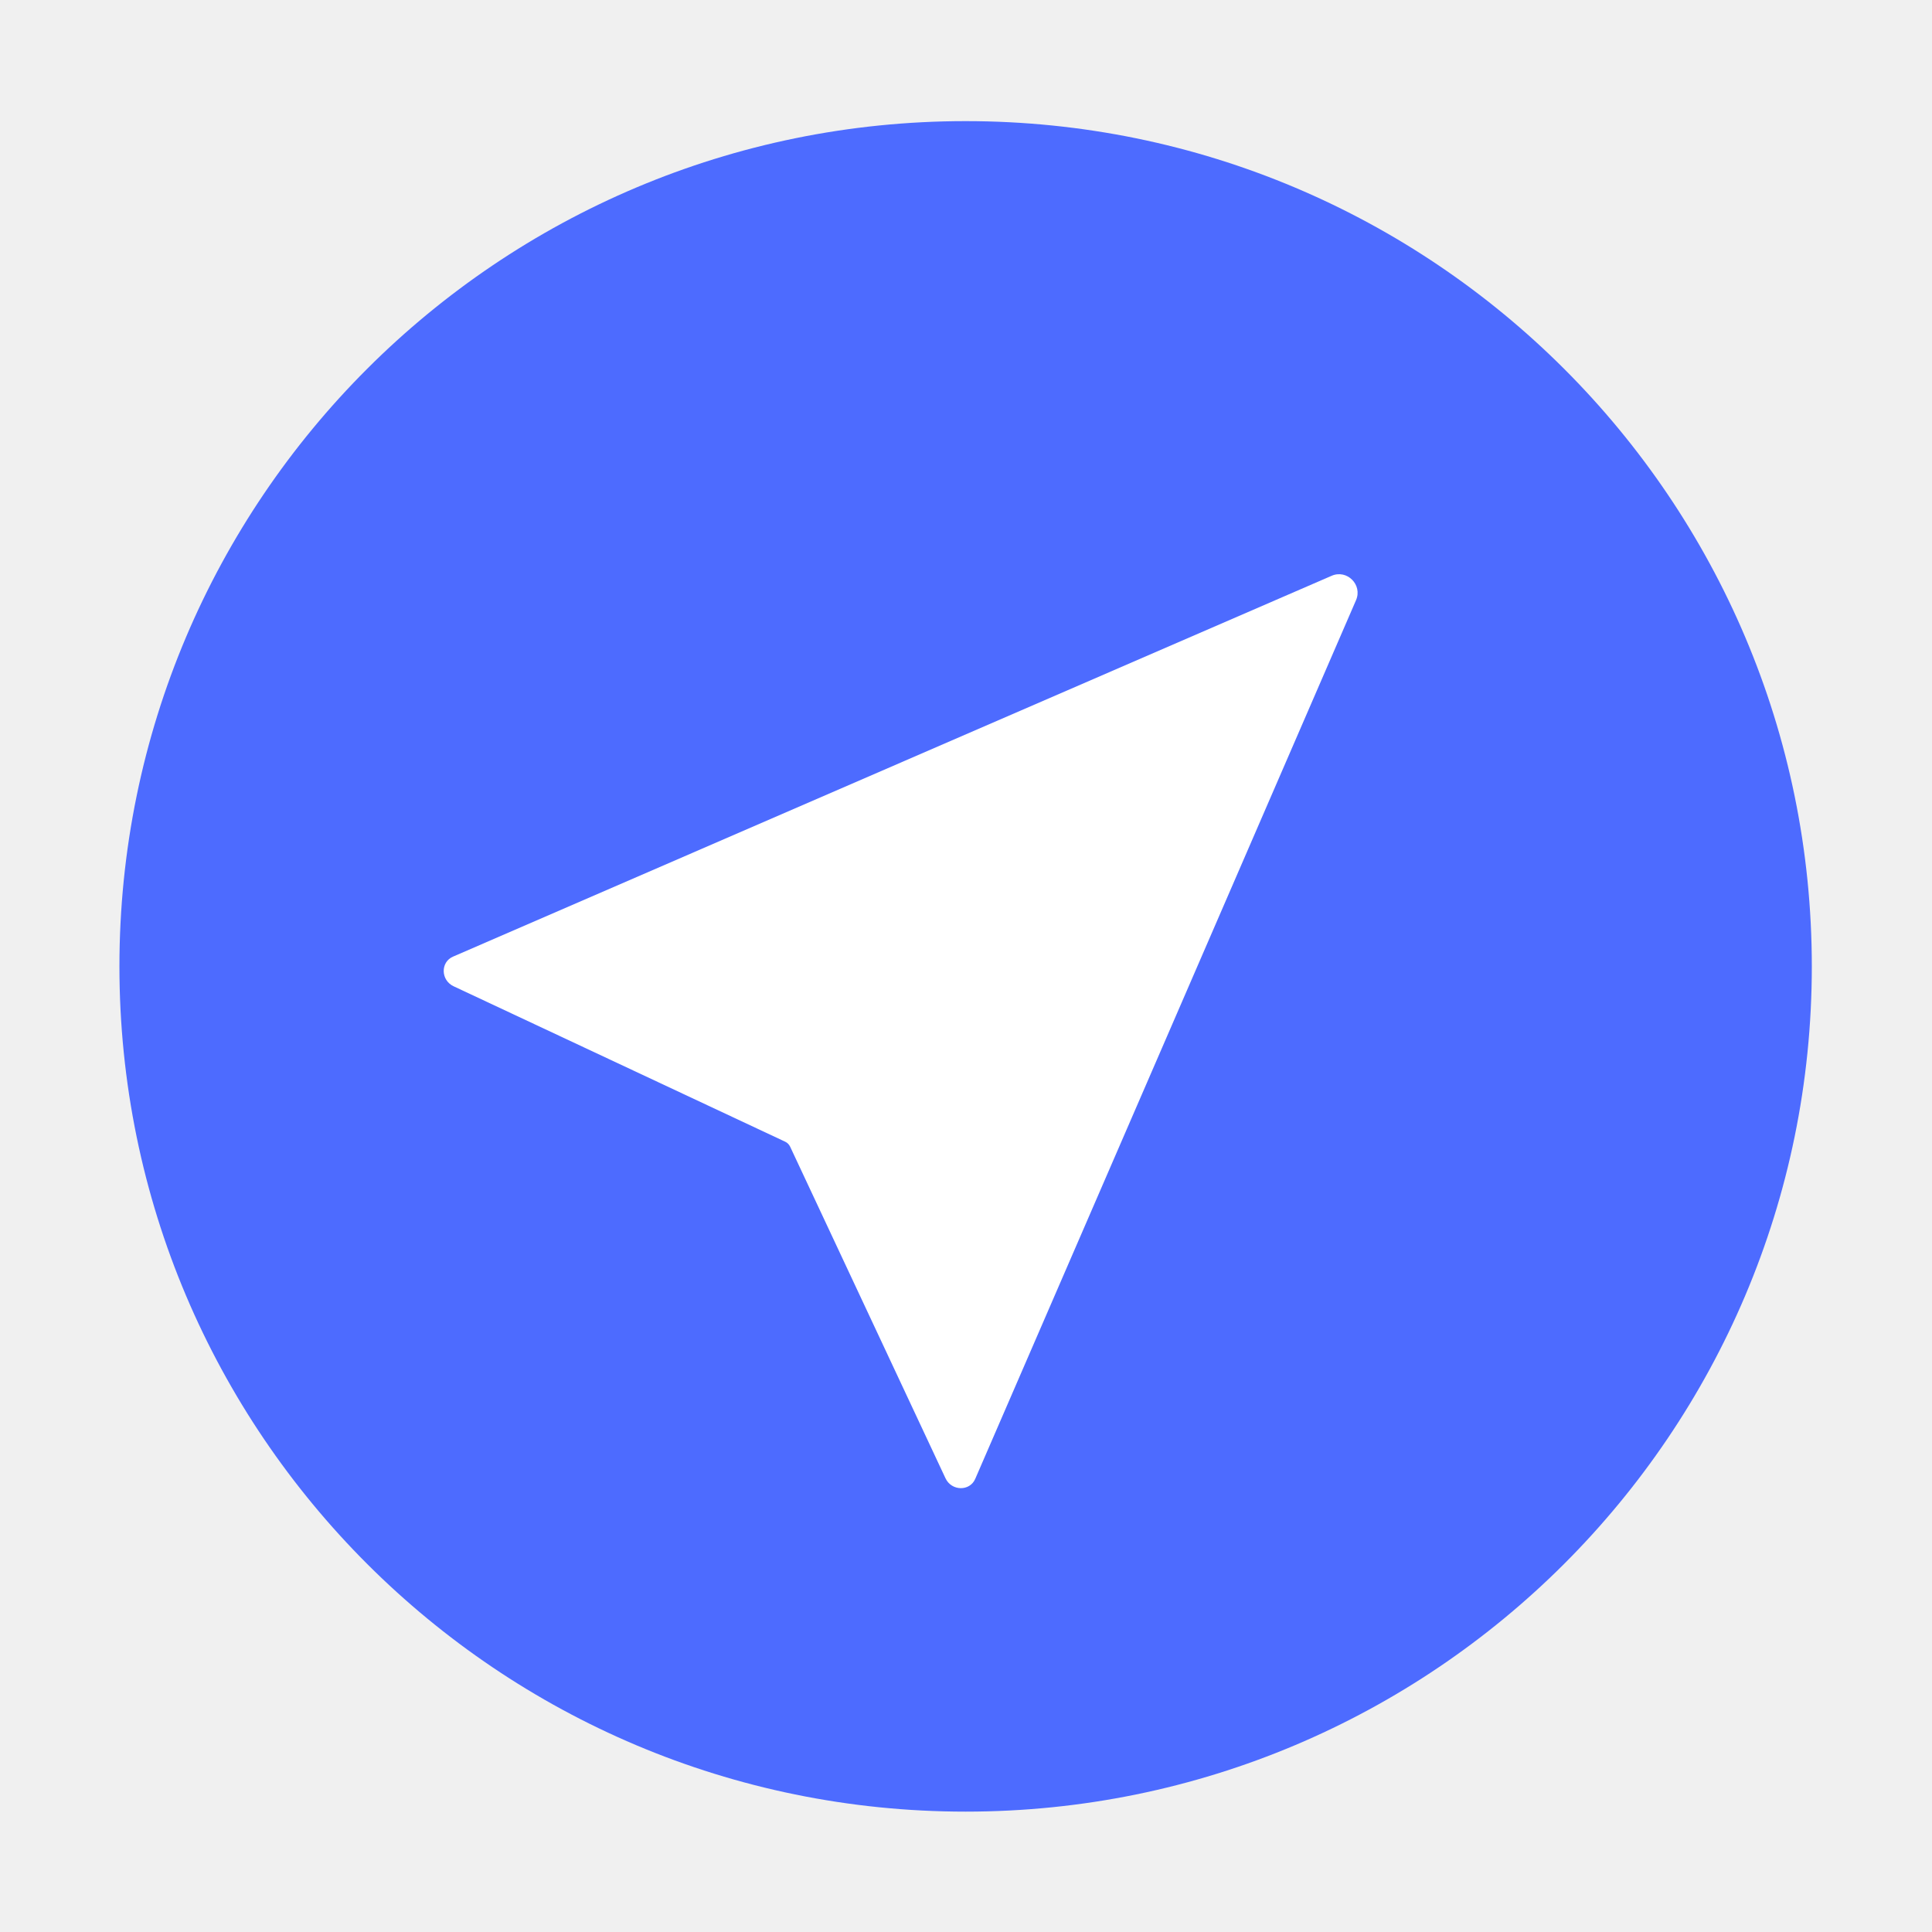
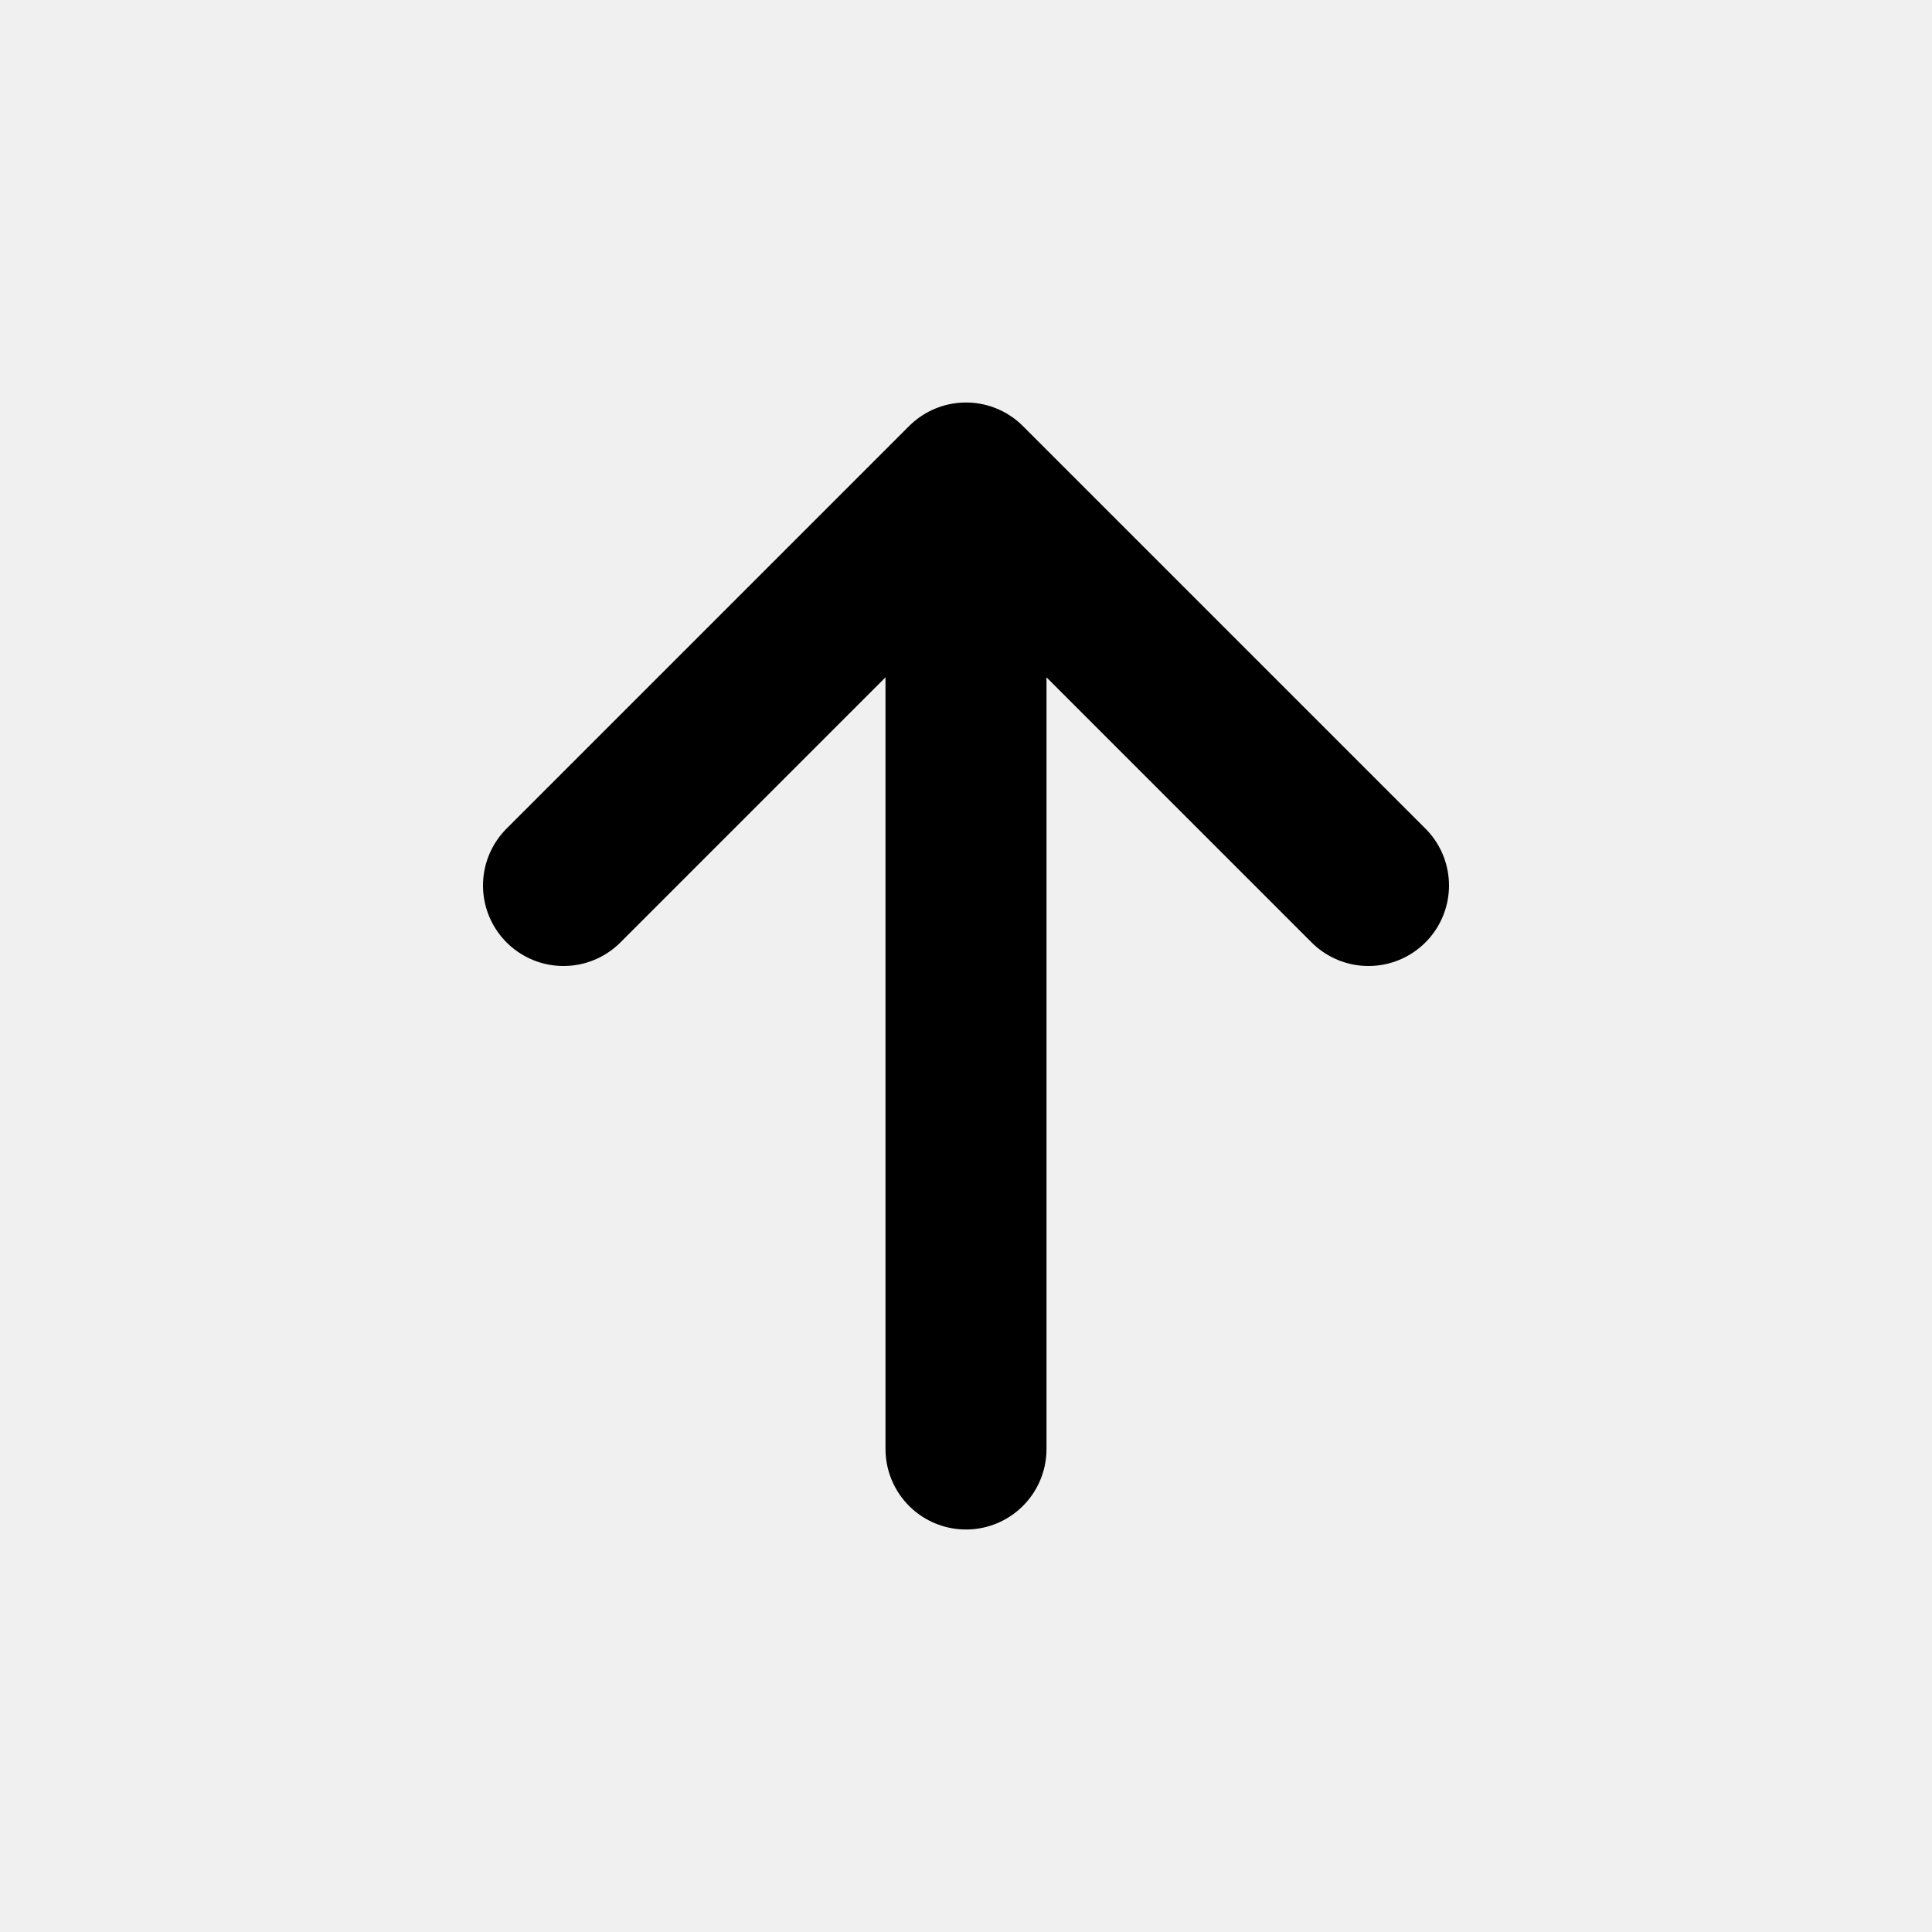
- <svg xmlns="http://www.w3.org/2000/svg" width="800px" height="800px" viewBox="0 0 1024 1024" class="icon" version="1.1">
-   <path d="M63.3 512.2a448.5 448 0 1 0 897 0 448.5 448 0 1 0-897 0Z" fill="#4D6BFF" />
-   <path d="M416.094 605.094c1.219 0.562 2.156 1.5 2.719 2.719l82.312 175.688c3.188 6.844 12.844 7.031 15.75 0.375l201.844-465.75c3.562-8.156-4.781-16.5-12.938-12.938L240.125 507.031c-6.75 2.906-6.562 12.562 0.375 15.75l175.594 82.312z" fill="#ffffff" />
+ <svg xmlns="http://www.w3.org/2000/svg" width="800px" height="800px" viewBox="0 0 24 24" fill="none">
+   <path d="M12 6V18M12 6L7 11M12 6L17 11" stroke="#000000" stroke-width="2" stroke-linecap="round" stroke-linejoin="round" />
</svg>
